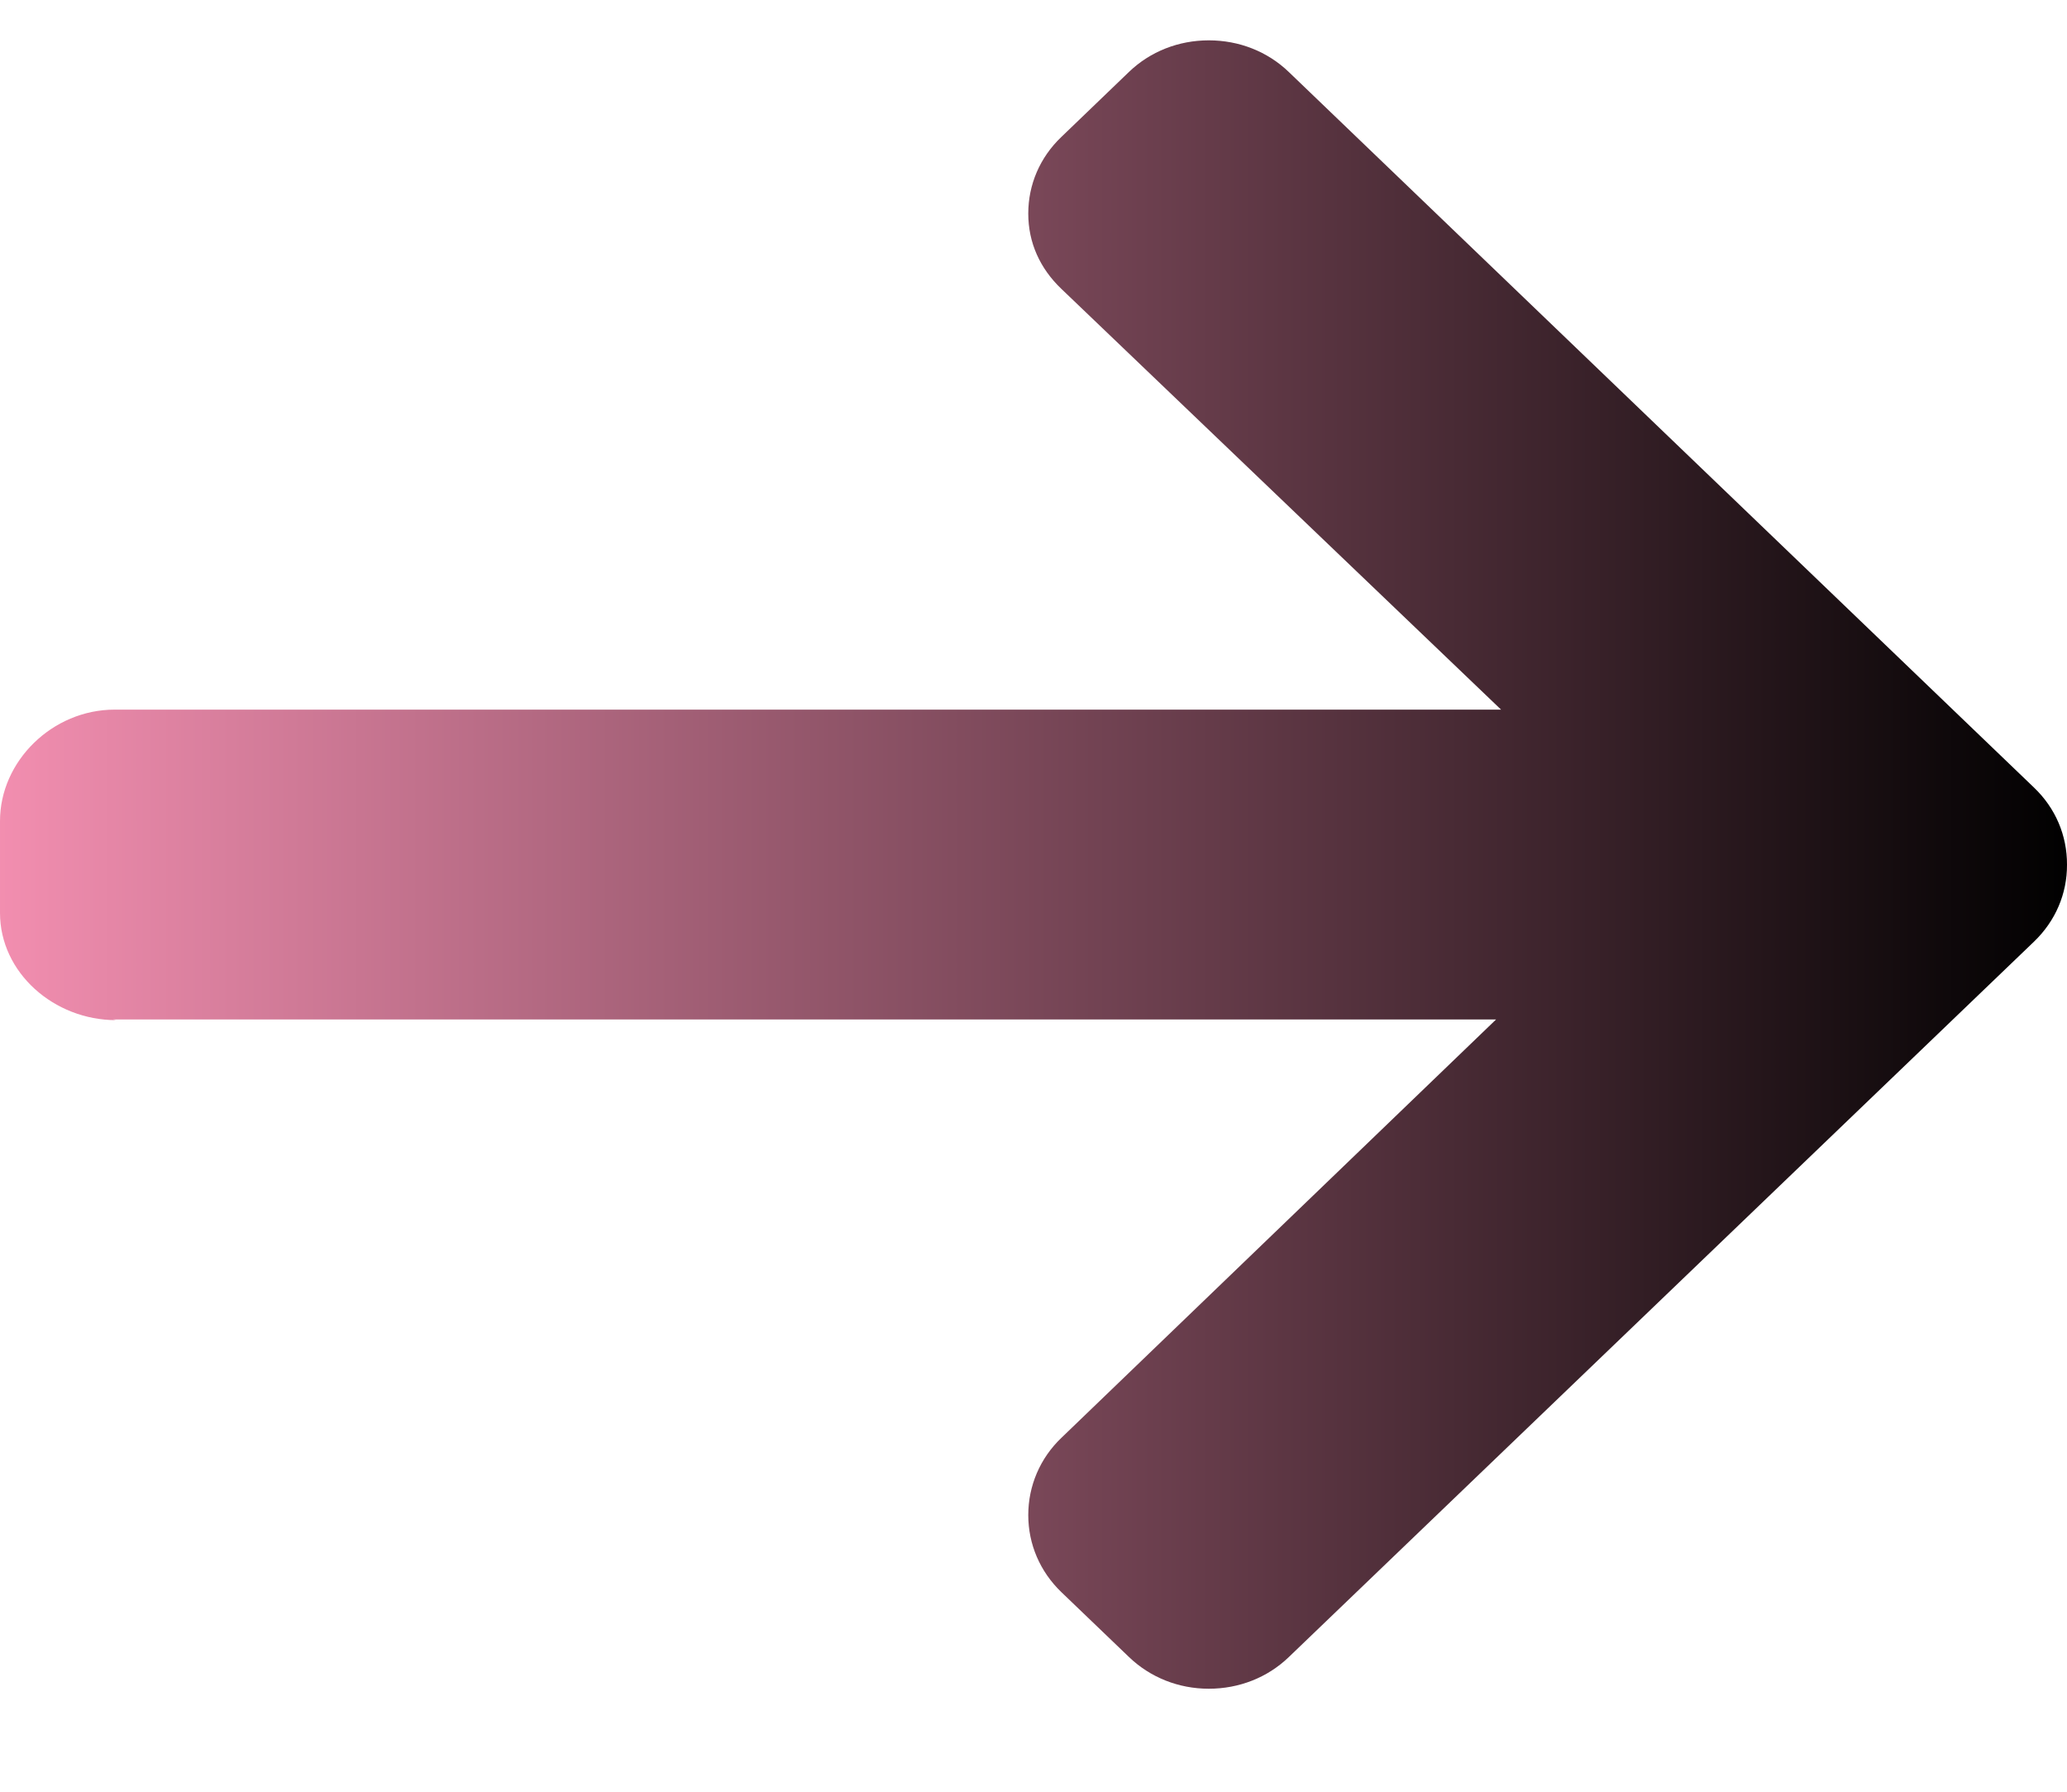
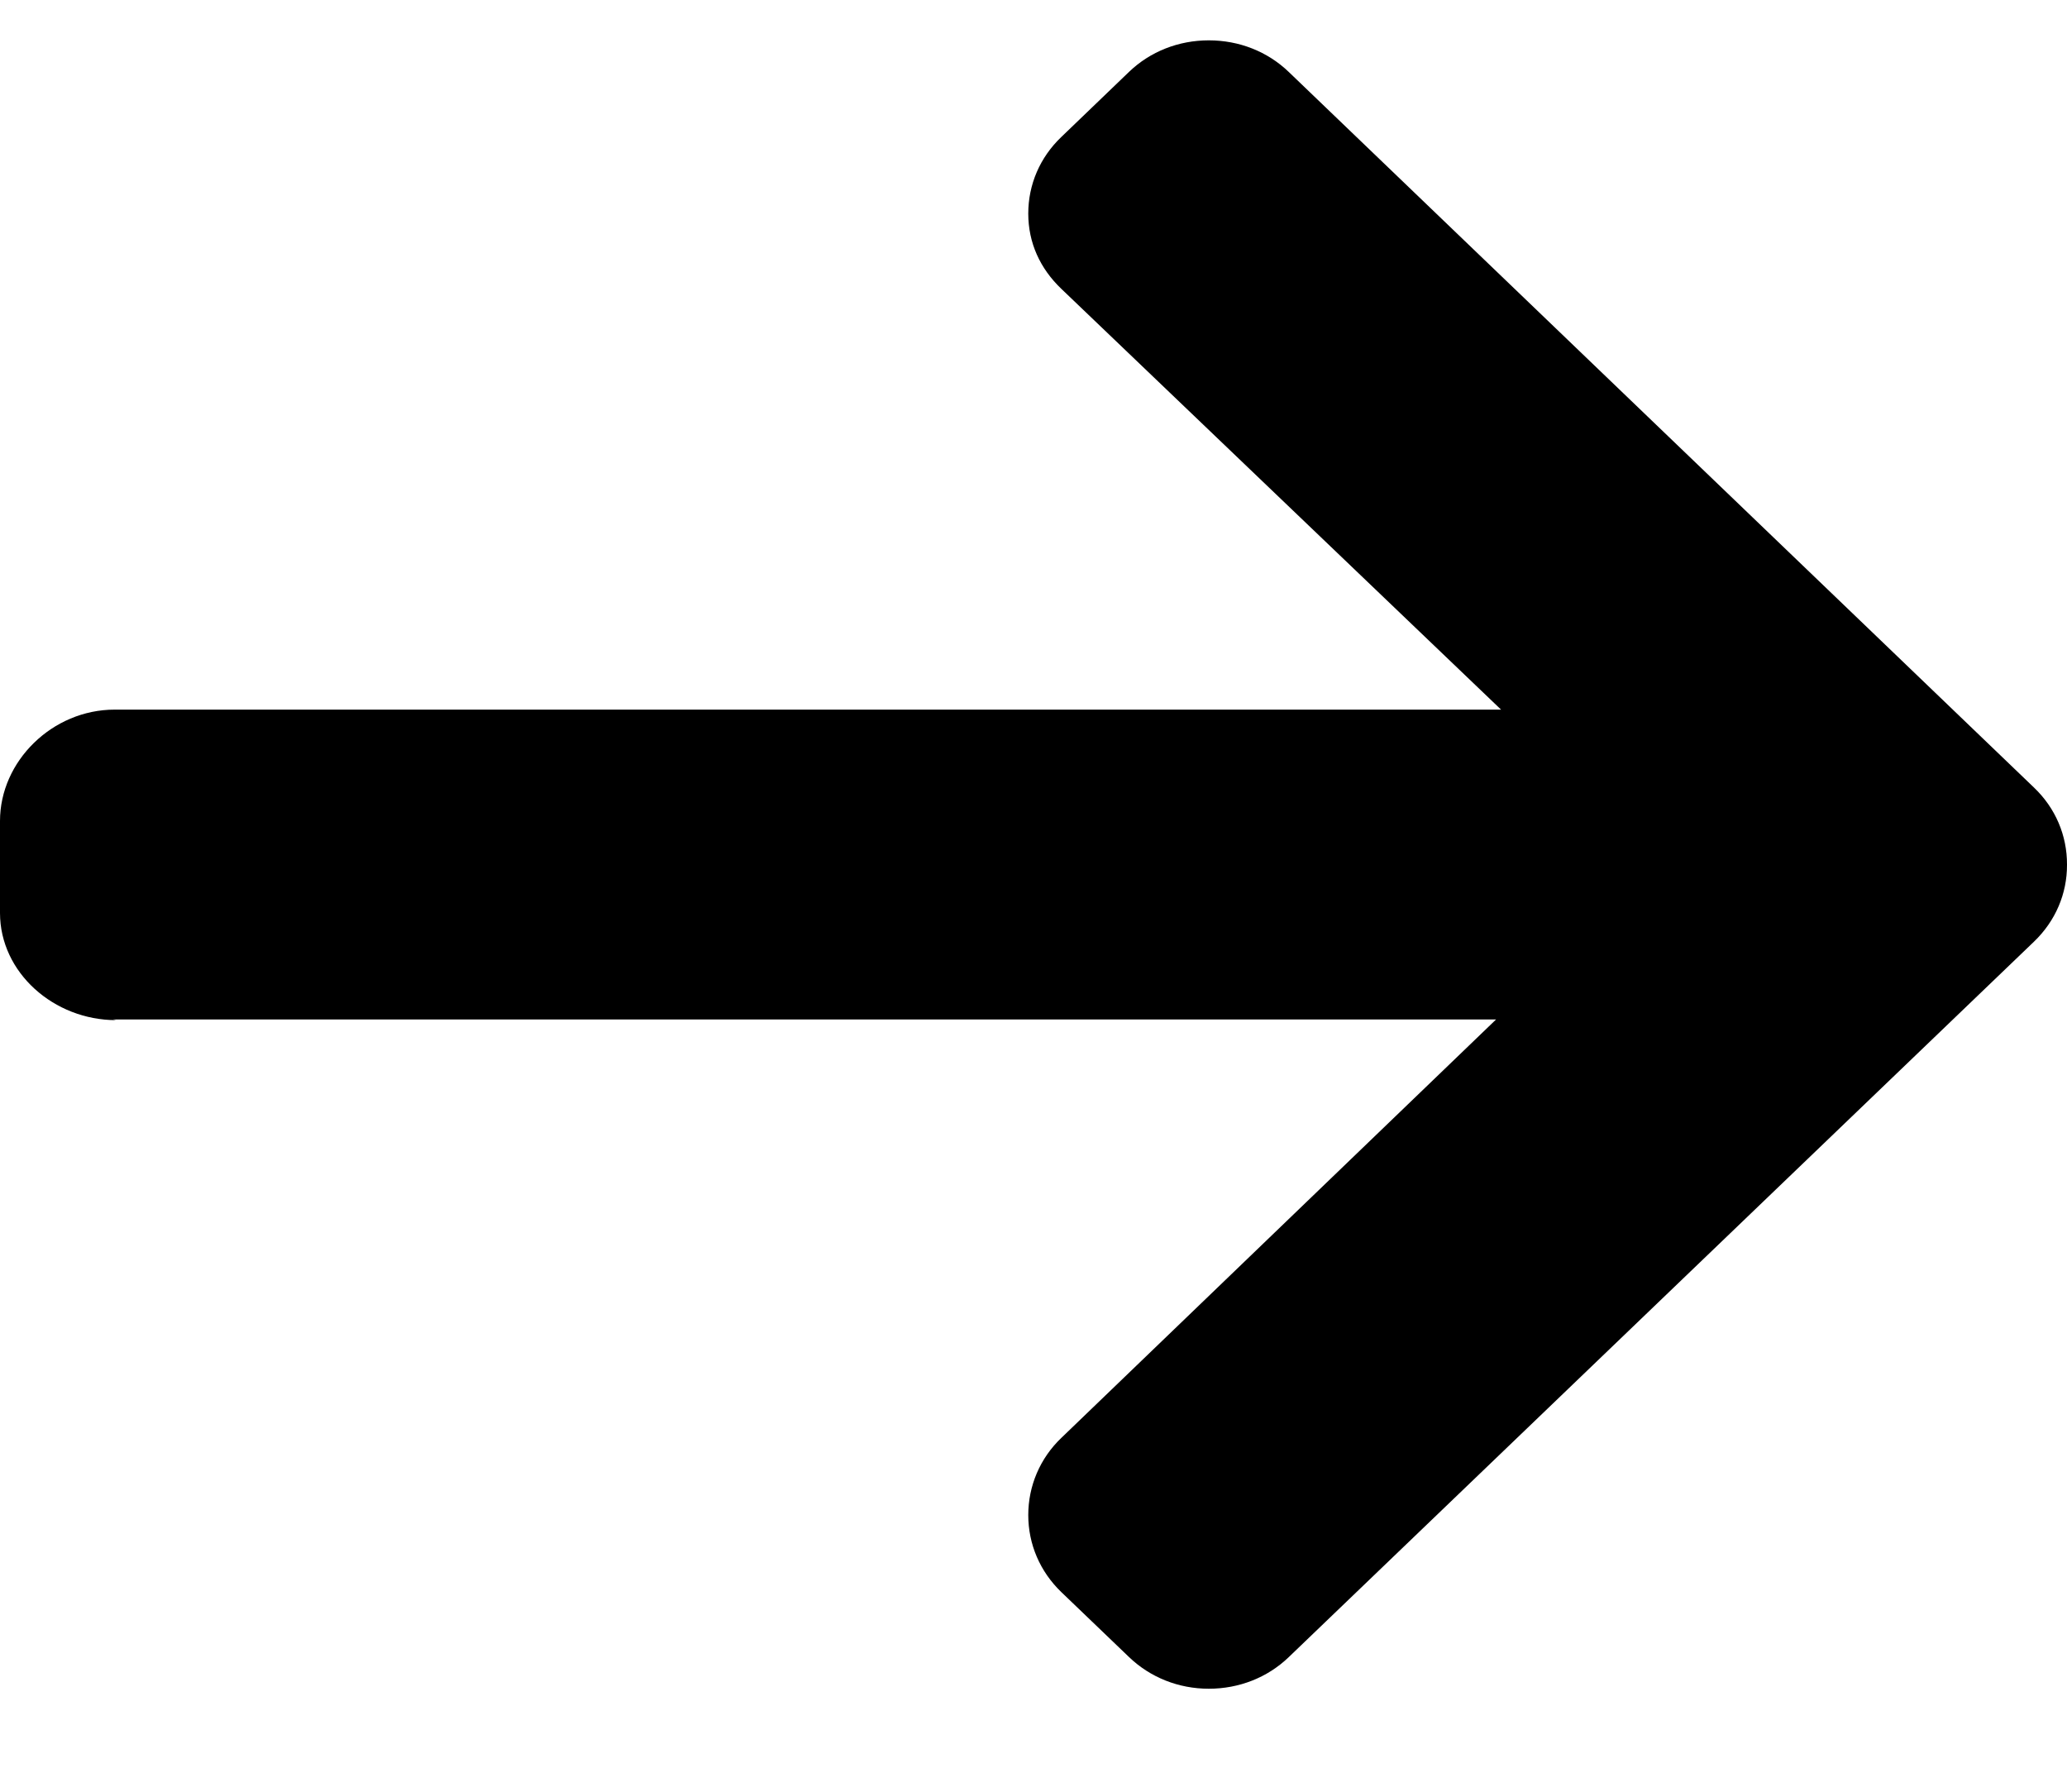
<svg xmlns="http://www.w3.org/2000/svg" width="15px" height="13px" viewBox="0 0 15 13" version="1.1">
  <defs>
    <linearGradient x1="0%" y1="1.367%" x2="100.398%" y2="1.367%" id="linearGradient-1">
      <stop stop-color="color[0]" offset="0%" />
-       <stop stop-color="#F48FB1" offset="100%" />
+       <stop stop-color="color[0]" offset="100%" />
    </linearGradient>
  </defs>
  <g id="Home" stroke="none" stroke-width="1" fill="none" fill-rule="evenodd">
    <g id="catalogo-like" transform="translate(-1590, -507)" fill="url(#linearGradient-1)">
      <g id="paginação-topo" transform="translate(574, 500)">
        <g id="Group-25">
          <g transform="translate(900, 0)">
            <g id="left-arrow-(44)" transform="translate(123.5, 13.13636) rotate(-180) translate(-123.5, -13.13636) translate(116, 7)">
              <g id="Path">
                <path d="M14.157,4.871 L14.18,4.876 L4.143,4.876 L7.298,1.84 C7.453,1.692 7.538,1.491 7.538,1.28 C7.538,1.069 7.453,0.87 7.298,0.721 L6.807,0.25 C6.653,0.102 6.447,0.02 6.228,0.02 C6.008,0.02 5.802,0.101 5.648,0.249 L0.239,5.441 C0.084,5.59 -0.001,5.788 1.69406589e-21,5.999 C-0.001,6.211 0.084,6.41 0.239,6.558 L5.648,11.751 C5.802,11.899 6.008,11.98 6.228,11.98 C6.447,11.98 6.653,11.899 6.807,11.751 L7.298,11.279 C7.453,11.131 7.538,10.934 7.538,10.723 C7.538,10.512 7.453,10.325 7.298,10.177 L4.107,7.124 L14.168,7.124 C14.62,7.124 15,6.75 15,6.316 L15,5.649 C15,5.216 14.609,4.871 14.157,4.871 Z" fill-rule="nonzero" />
              </g>
            </g>
          </g>
        </g>
      </g>
    </g>
  </g>
</svg>
